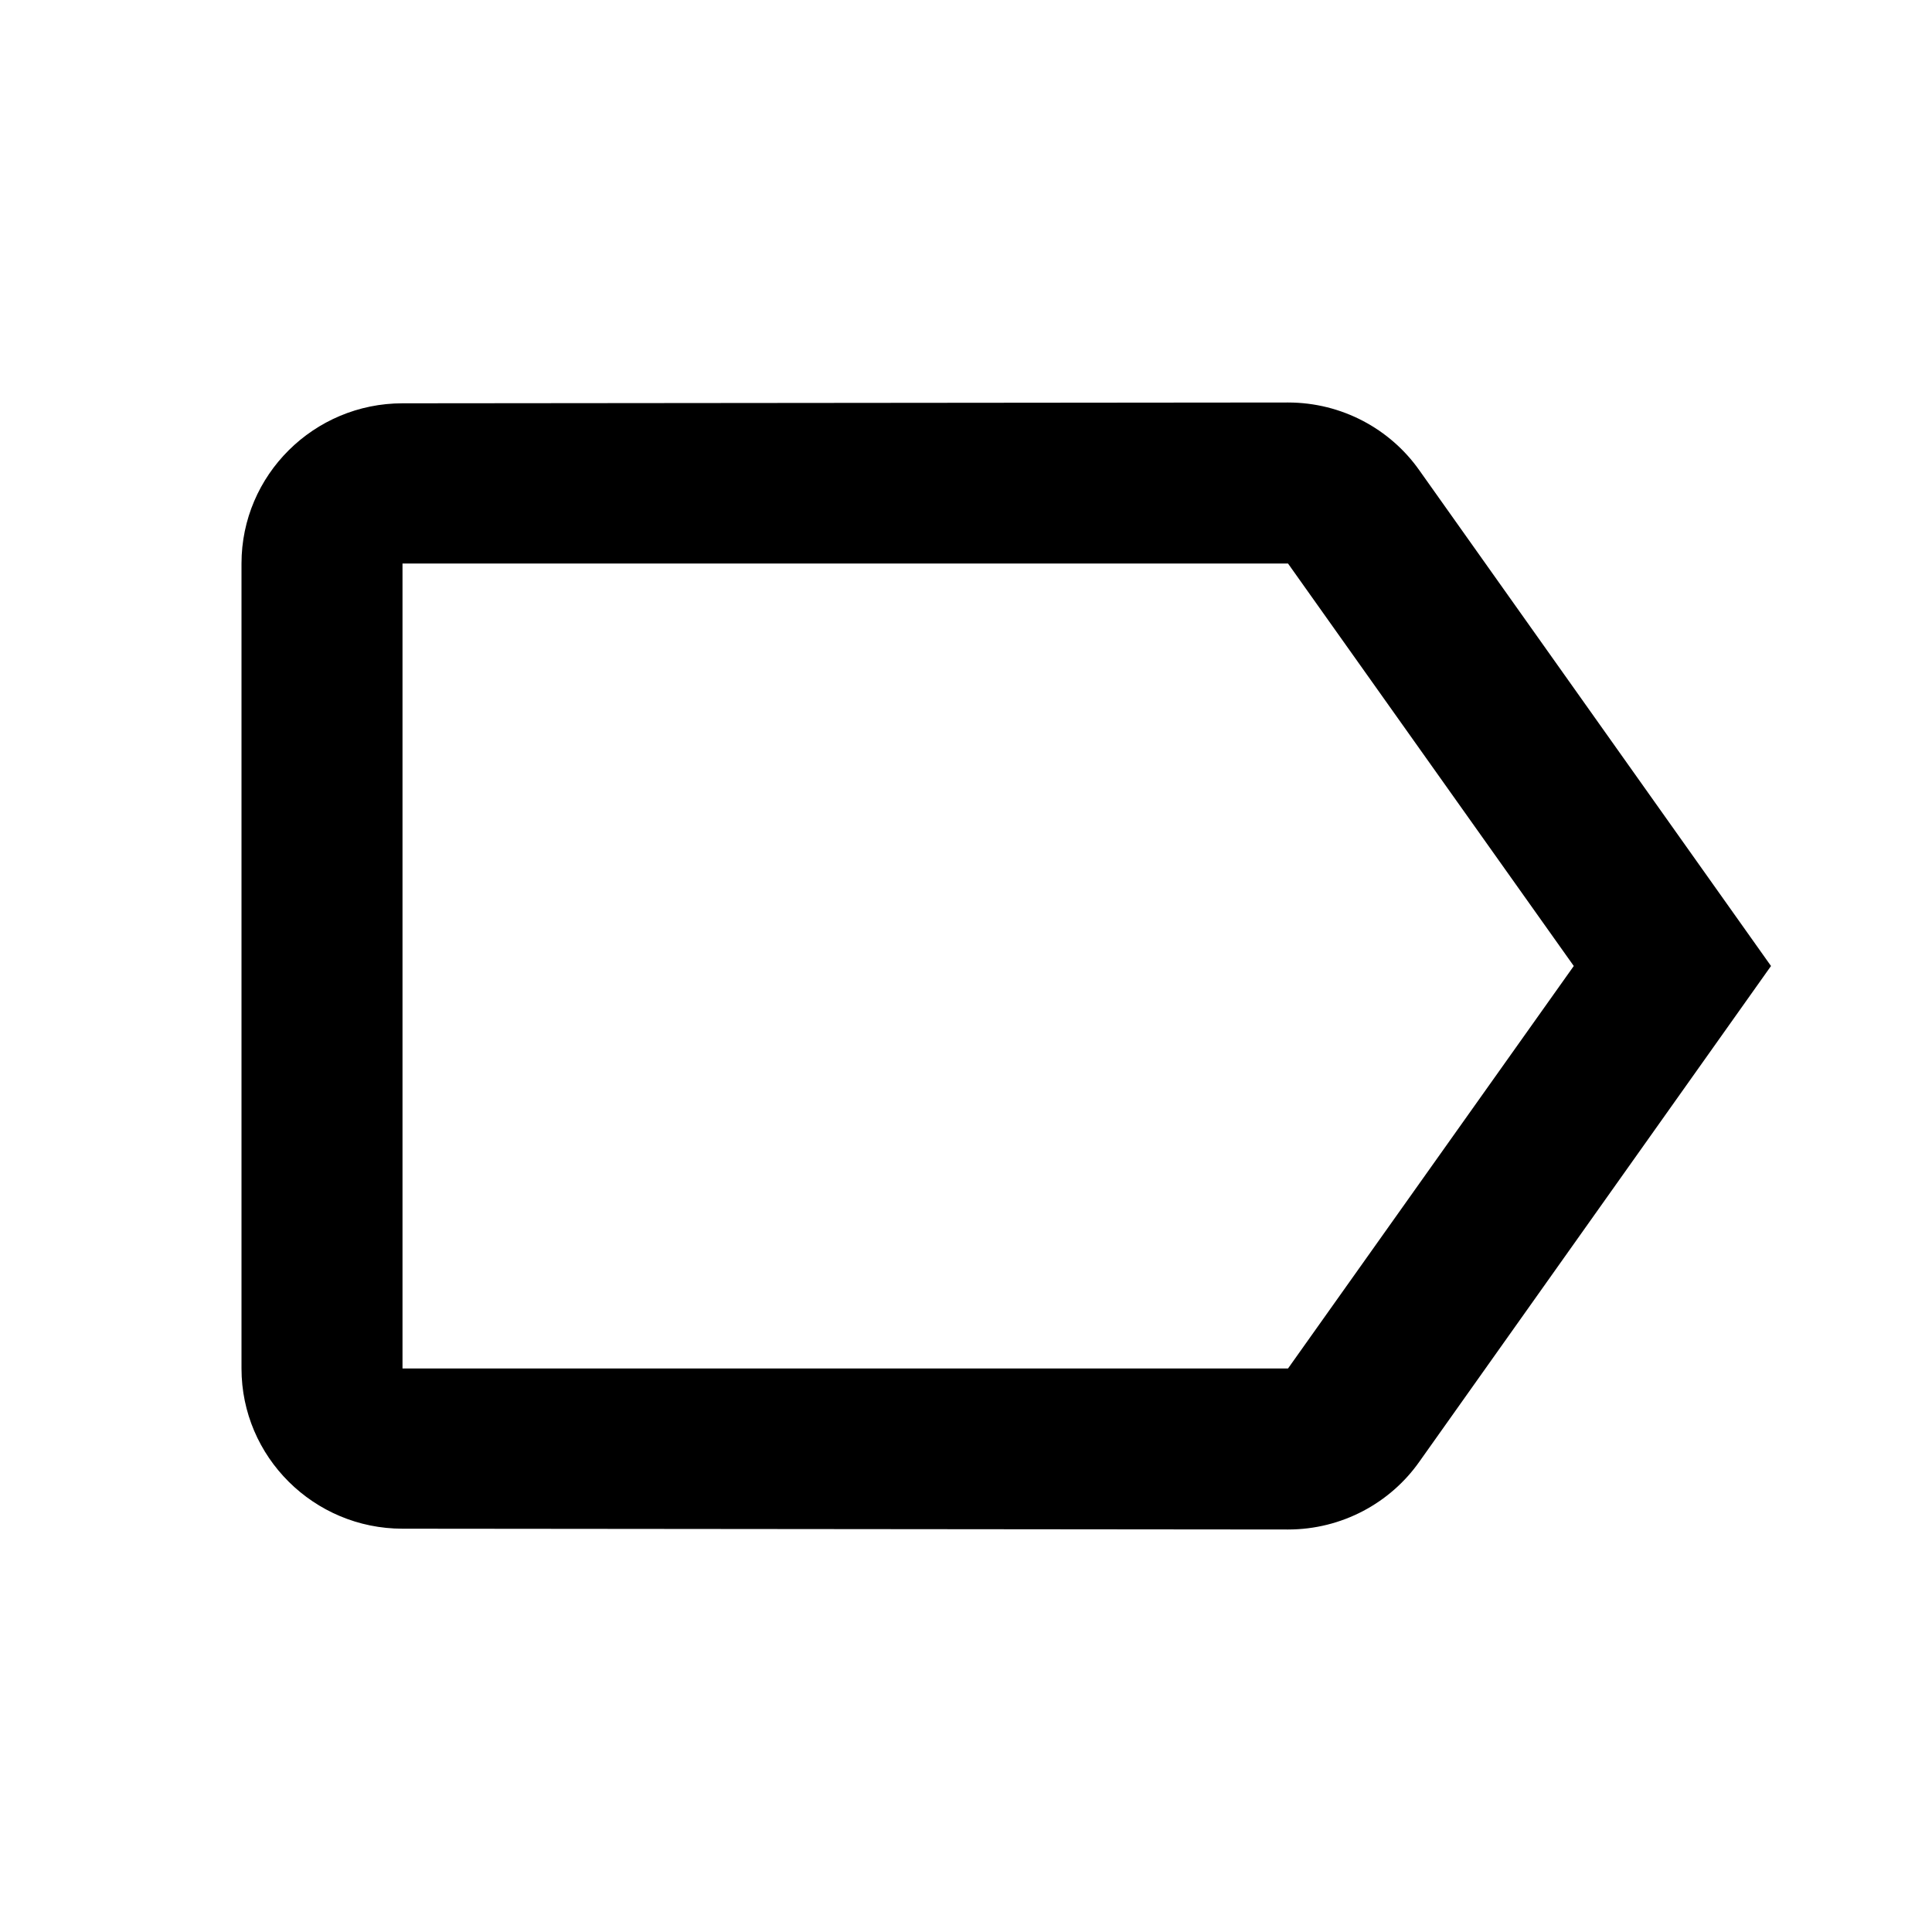
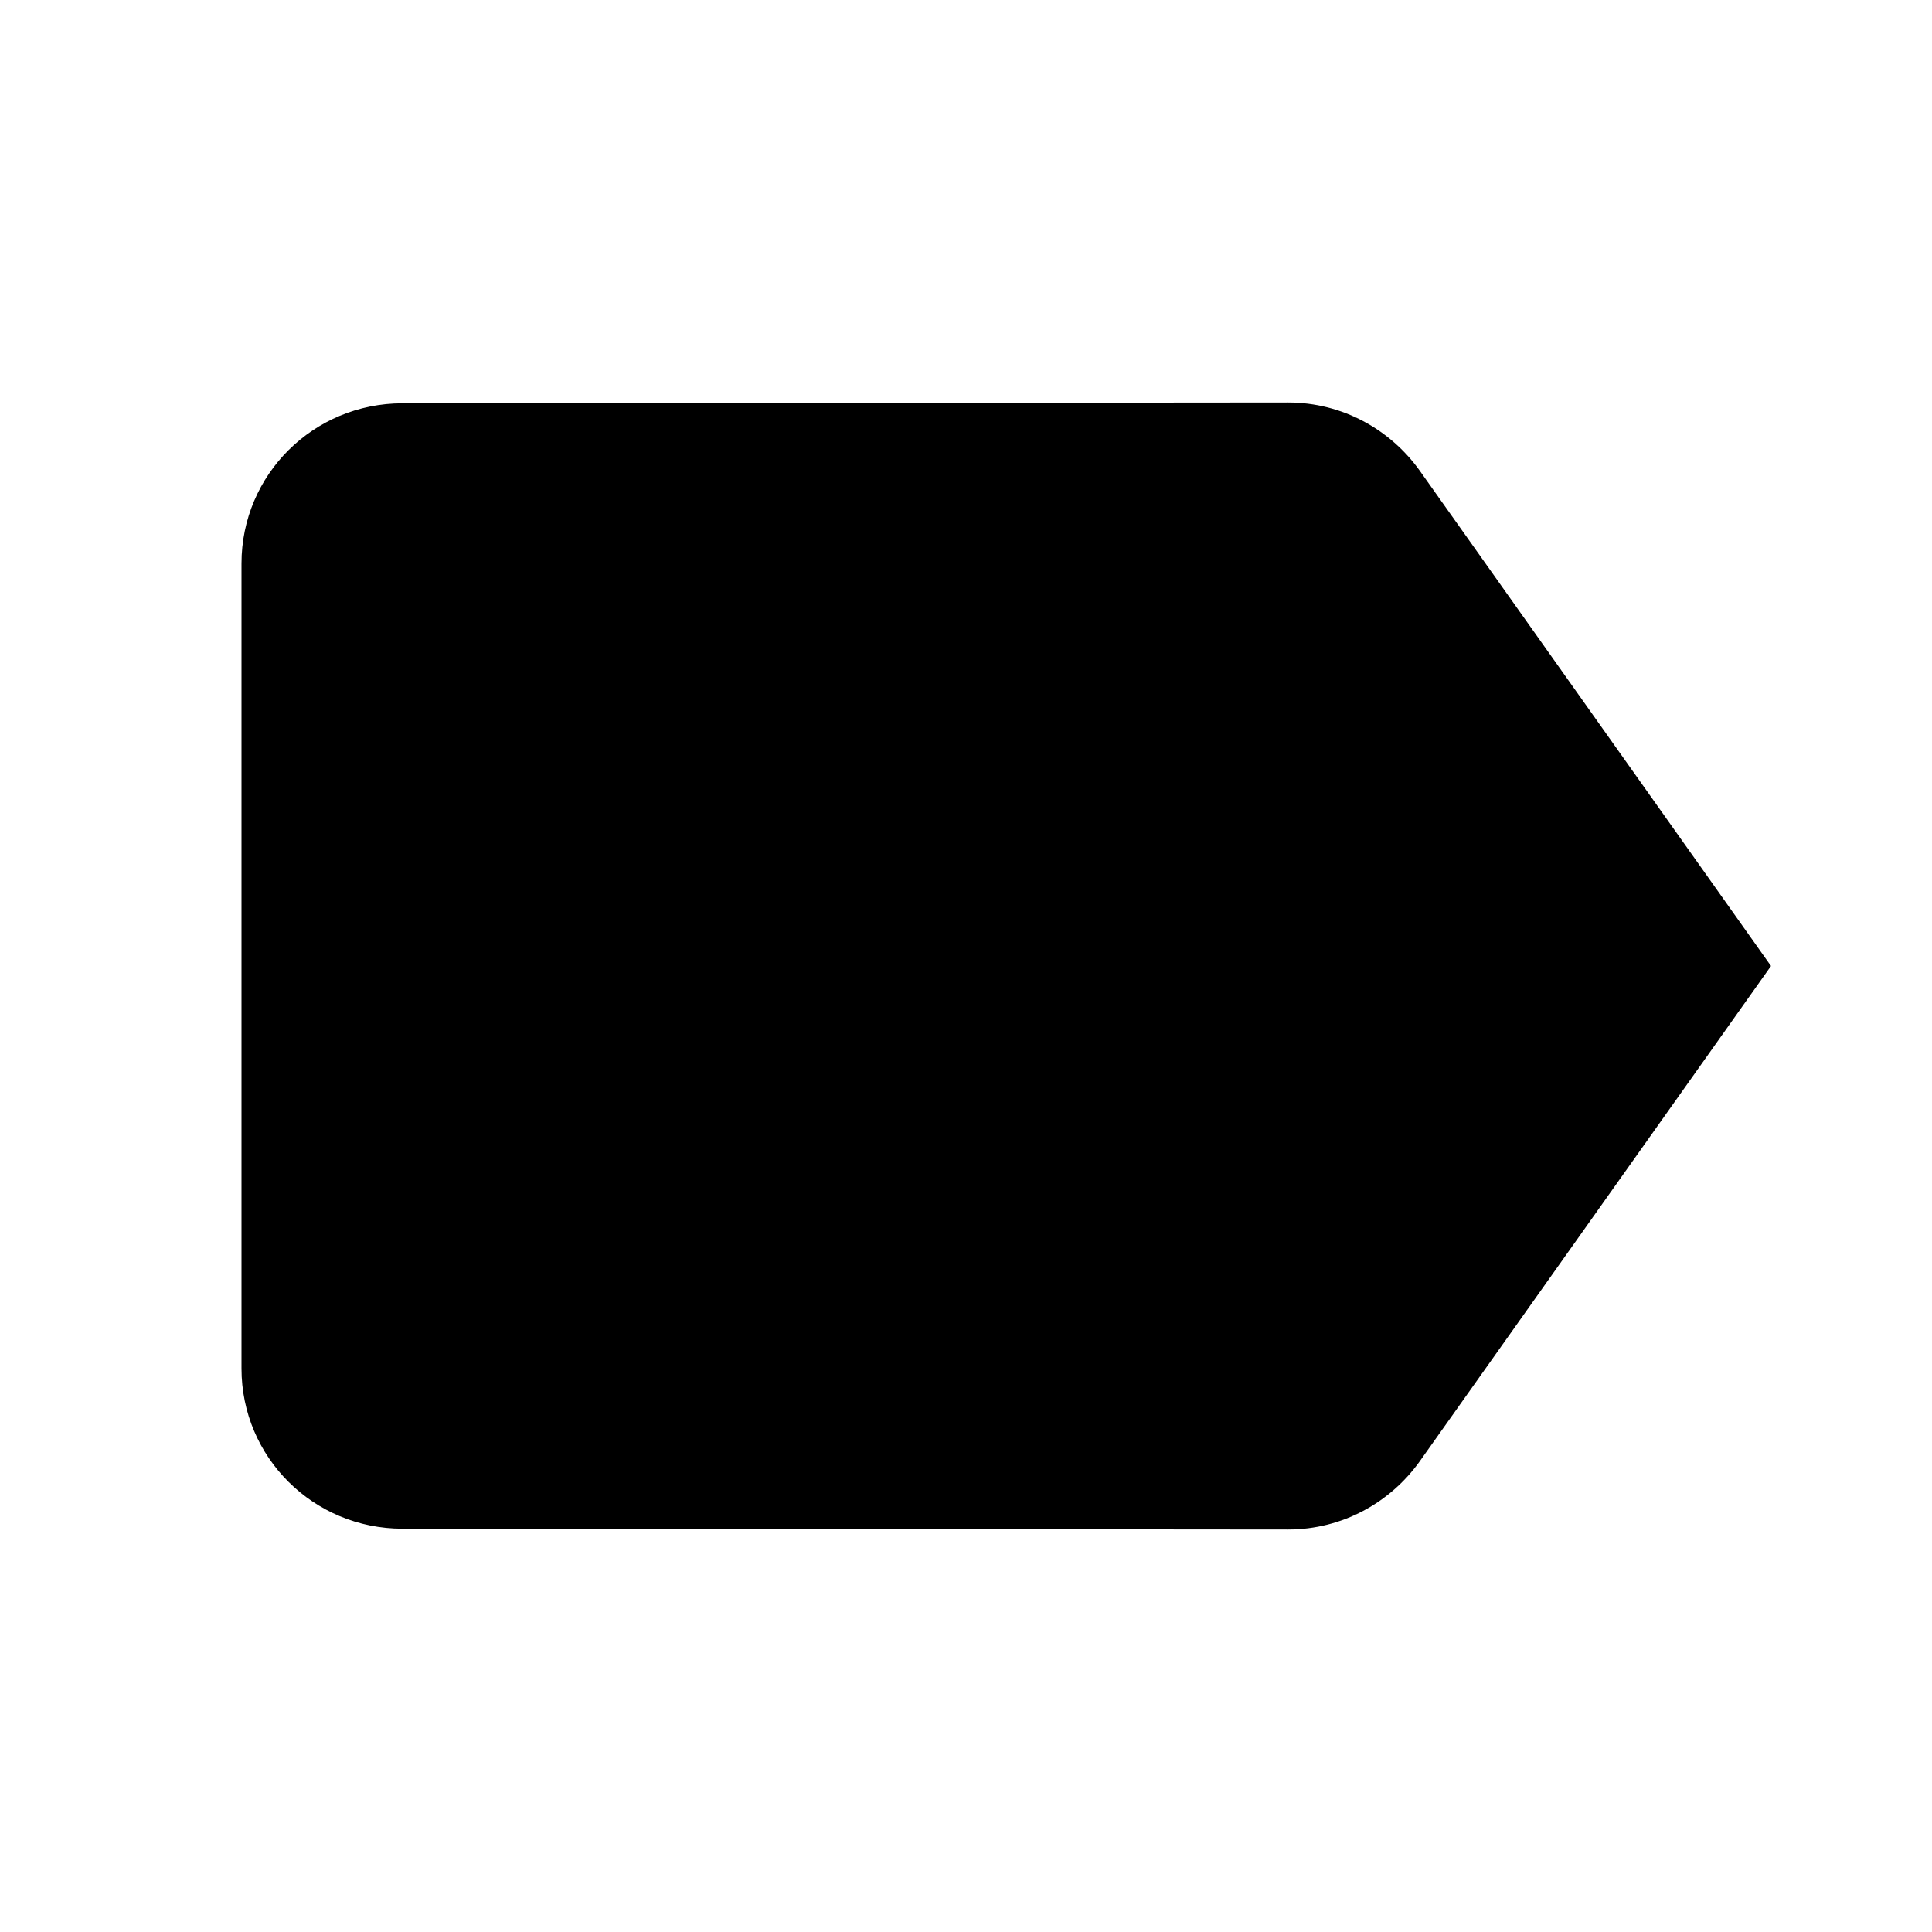
- <svg xmlns="http://www.w3.org/2000/svg" width="24" height="24" viewBox="0 0 24 24">
-   <path d="M17.63 5.84C17.27 5.33 16.67 5 16 5L5 5.01C3.9 5.01 3 5.9 3 7v10c0 1.1.9 1.99 2 1.99L16 19c.67 0 1.27-.33 1.63-.84L22 12l-4.37-6.16zM16 17H5V7h11l3.55 5L16 17z" />
+ <svg xmlns="http://www.w3.org/2000/svg" height="18px" width="18px" viewBox="0 0 48 48" fill="#000000">
+   <path d="m0 0h48v48h-48z" fill="none" />
+   <path d="m35.27 11.69c-0.73-1.02-1.92-1.69-3.27-1.69l-22 0.02c-2.21 0-4 1.77-4 3.98v20c0 2.21 1.79 3.98 4 3.98l22 0.02c1.35 0 2.54-0.67 3.27-1.69l8.73-12.31-8.73-12.31z" />
</svg>
